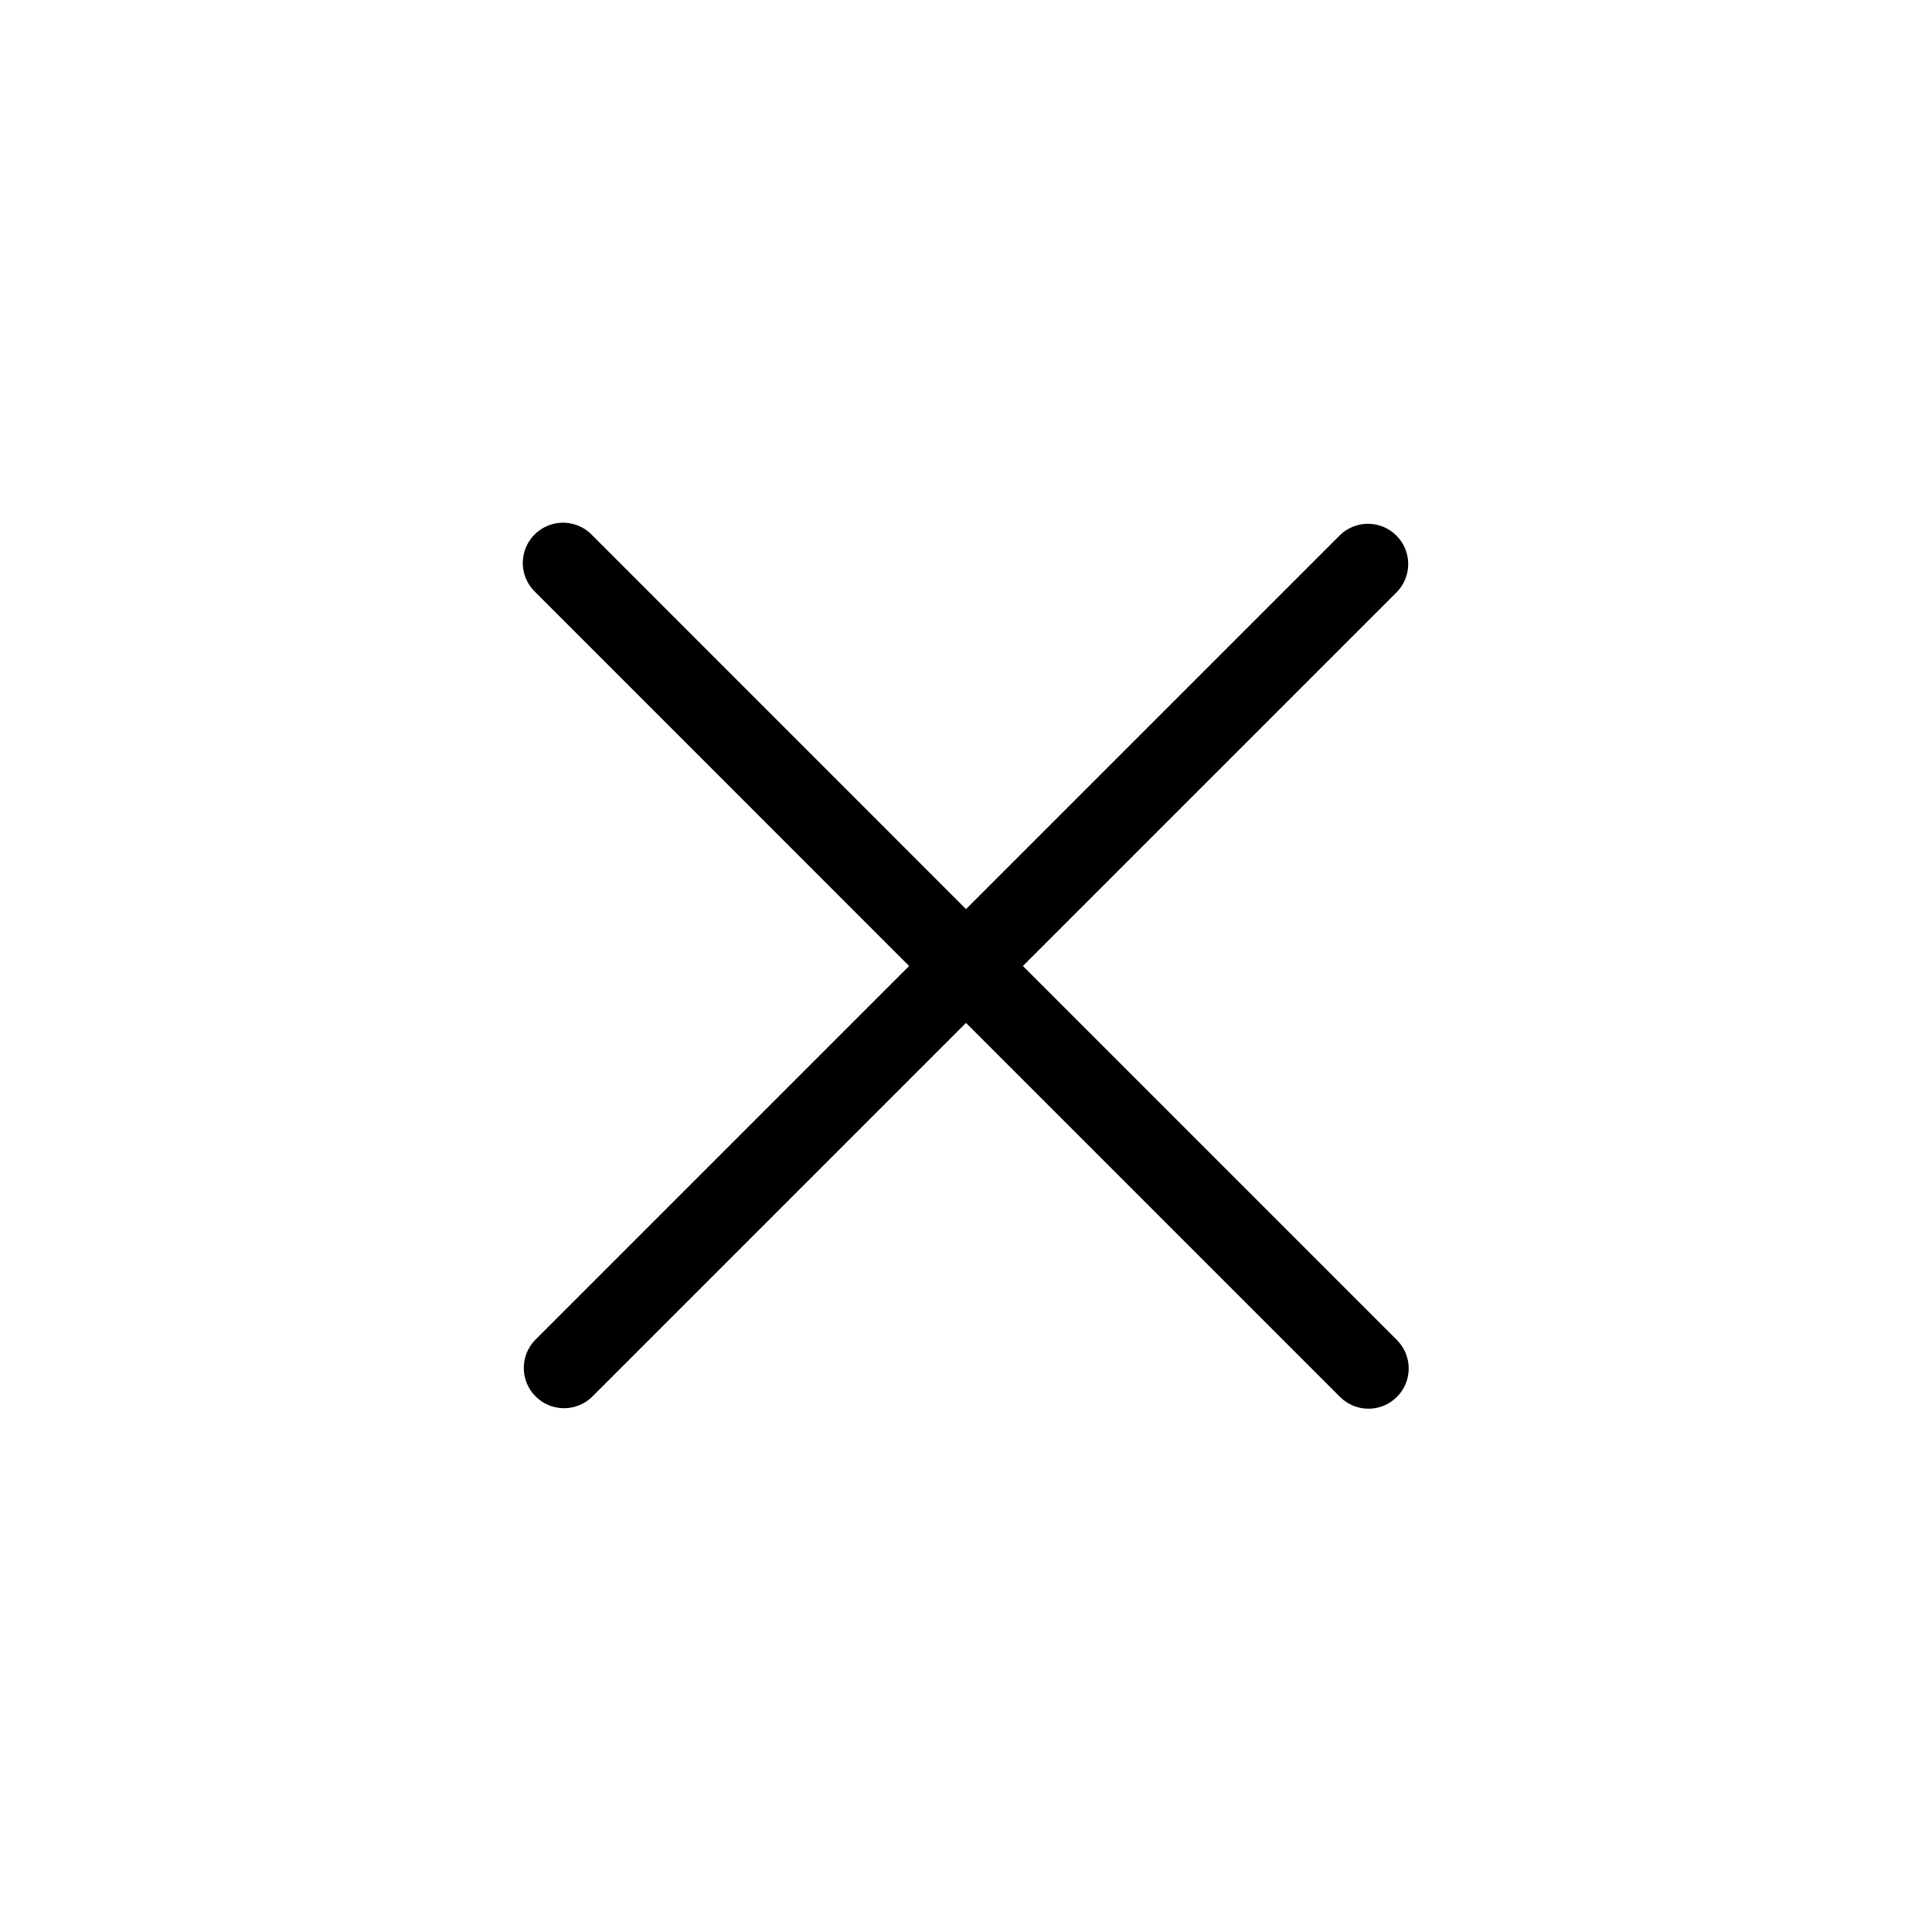
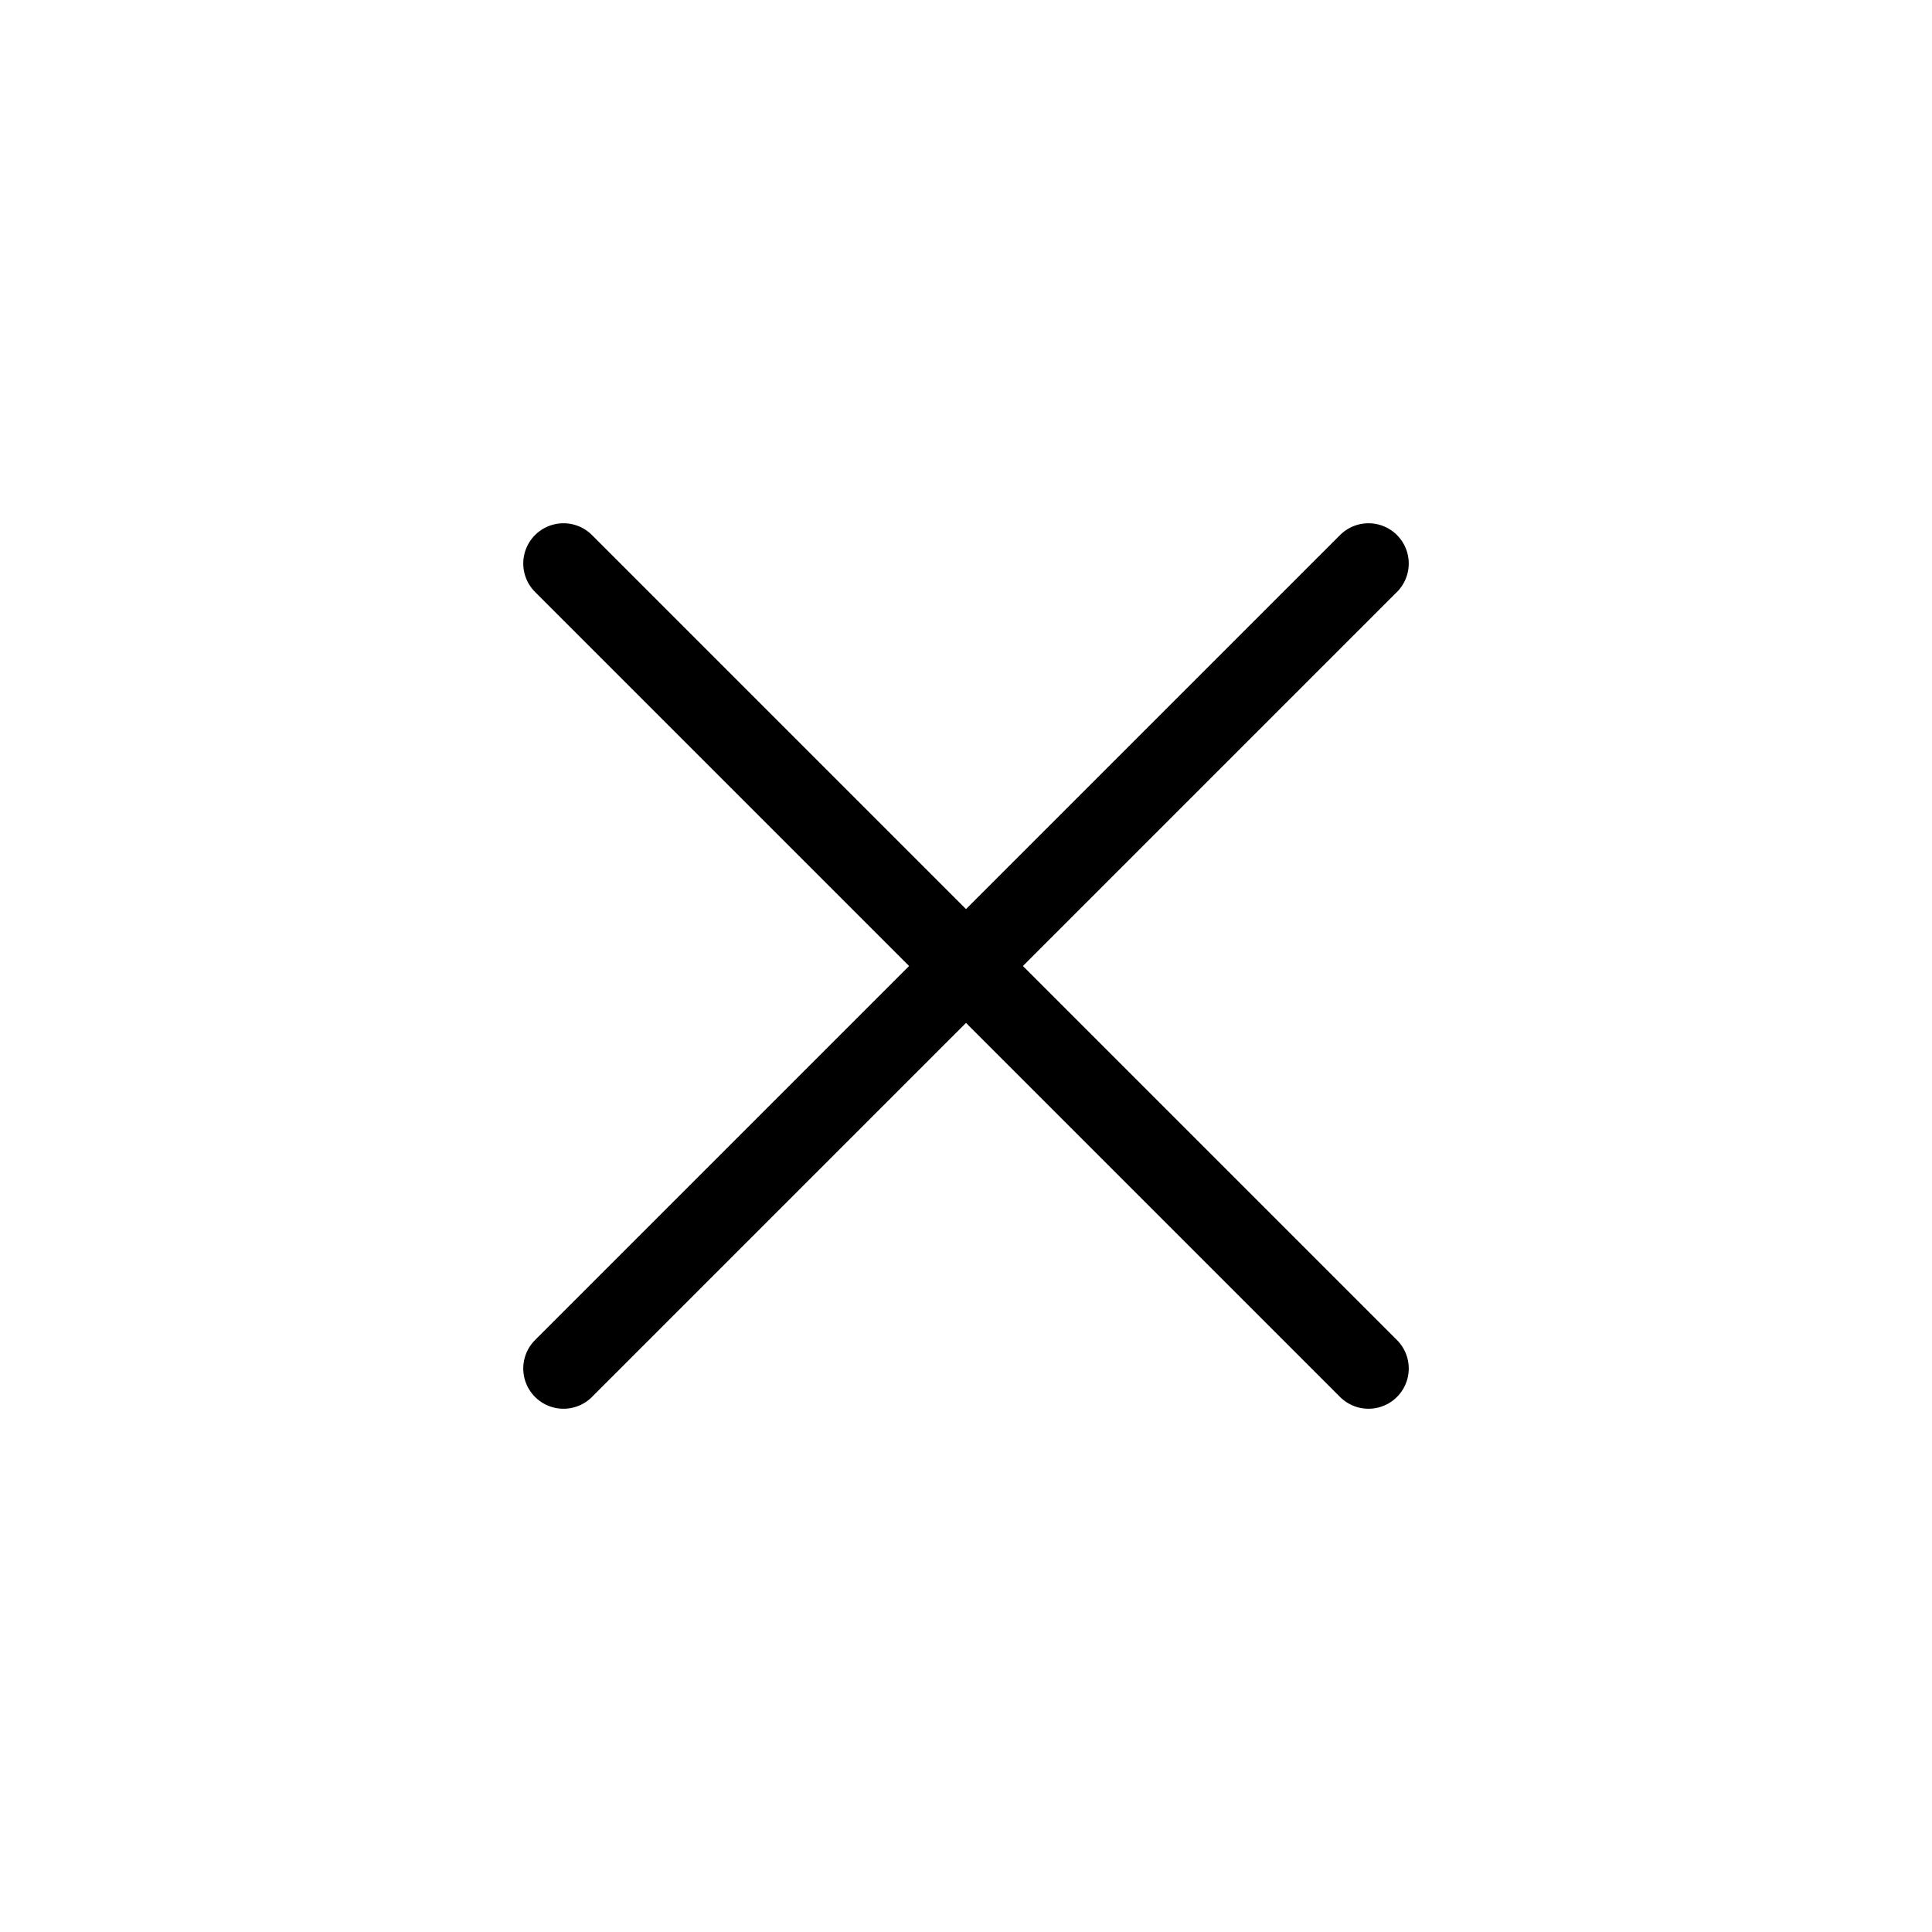
- <svg xmlns="http://www.w3.org/2000/svg" role="img" width="24" height="24" fill="none" class="fill-highlight" viewBox="0 0 24 24">
+ <svg xmlns="http://www.w3.org/2000/svg" role="img" width="24" height="24" fill="none" class="fill-highlight" viewBox="0 0 24 24" data-version="1.16.0">
  <circle cx="12" cy="12" r="11" />
-   <path fill="currentColor" fill-rule="evenodd" d="M7.354 6.646a.5.5 0 1 0-.707.707L11.293 12l-4.646 4.646a.5.5 0 0 0 .707.707L12 12.707l4.646 4.646a.5.5 0 0 0 .707 0 .5.5 0 0 0 0-.707L12.707 12l4.646-4.646a.5.5 0 0 0-.707-.707L12 11.293 7.354 6.646Z" />
+   <path stroke="currentColor" stroke-linecap="round" stroke-linejoin="round" d="m7 7 10 10m0-10L7 17" />
</svg>
